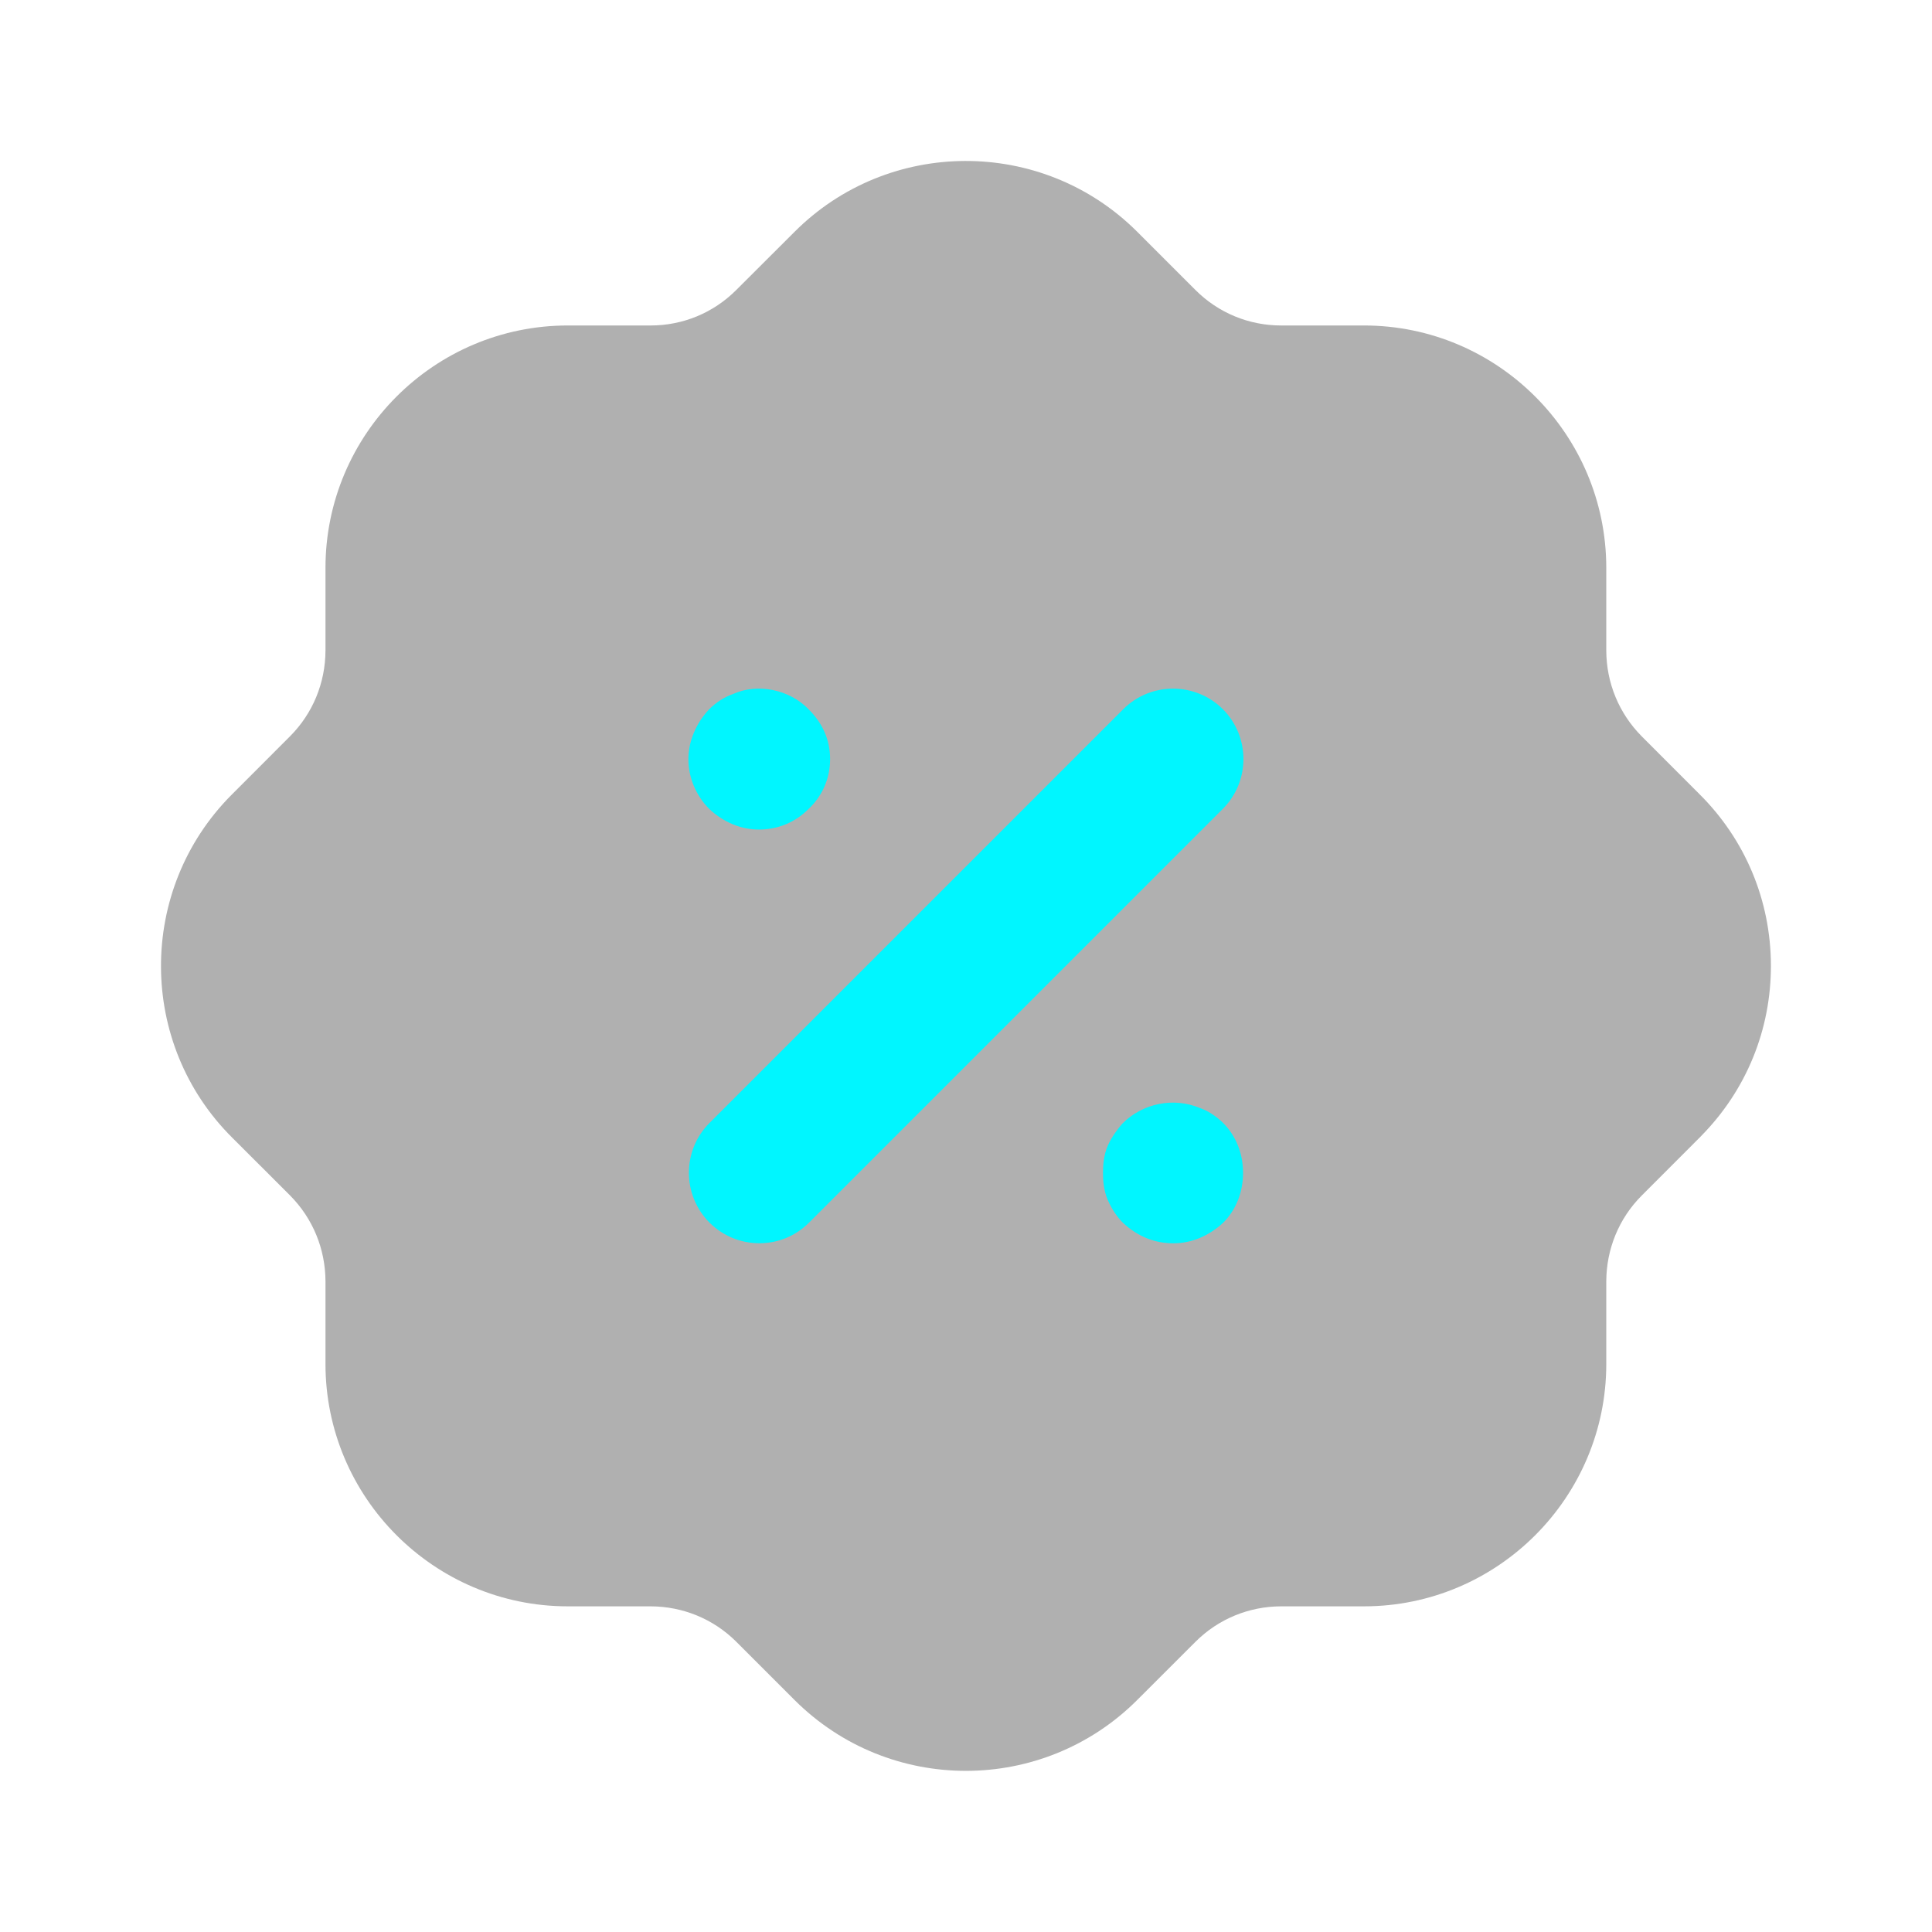
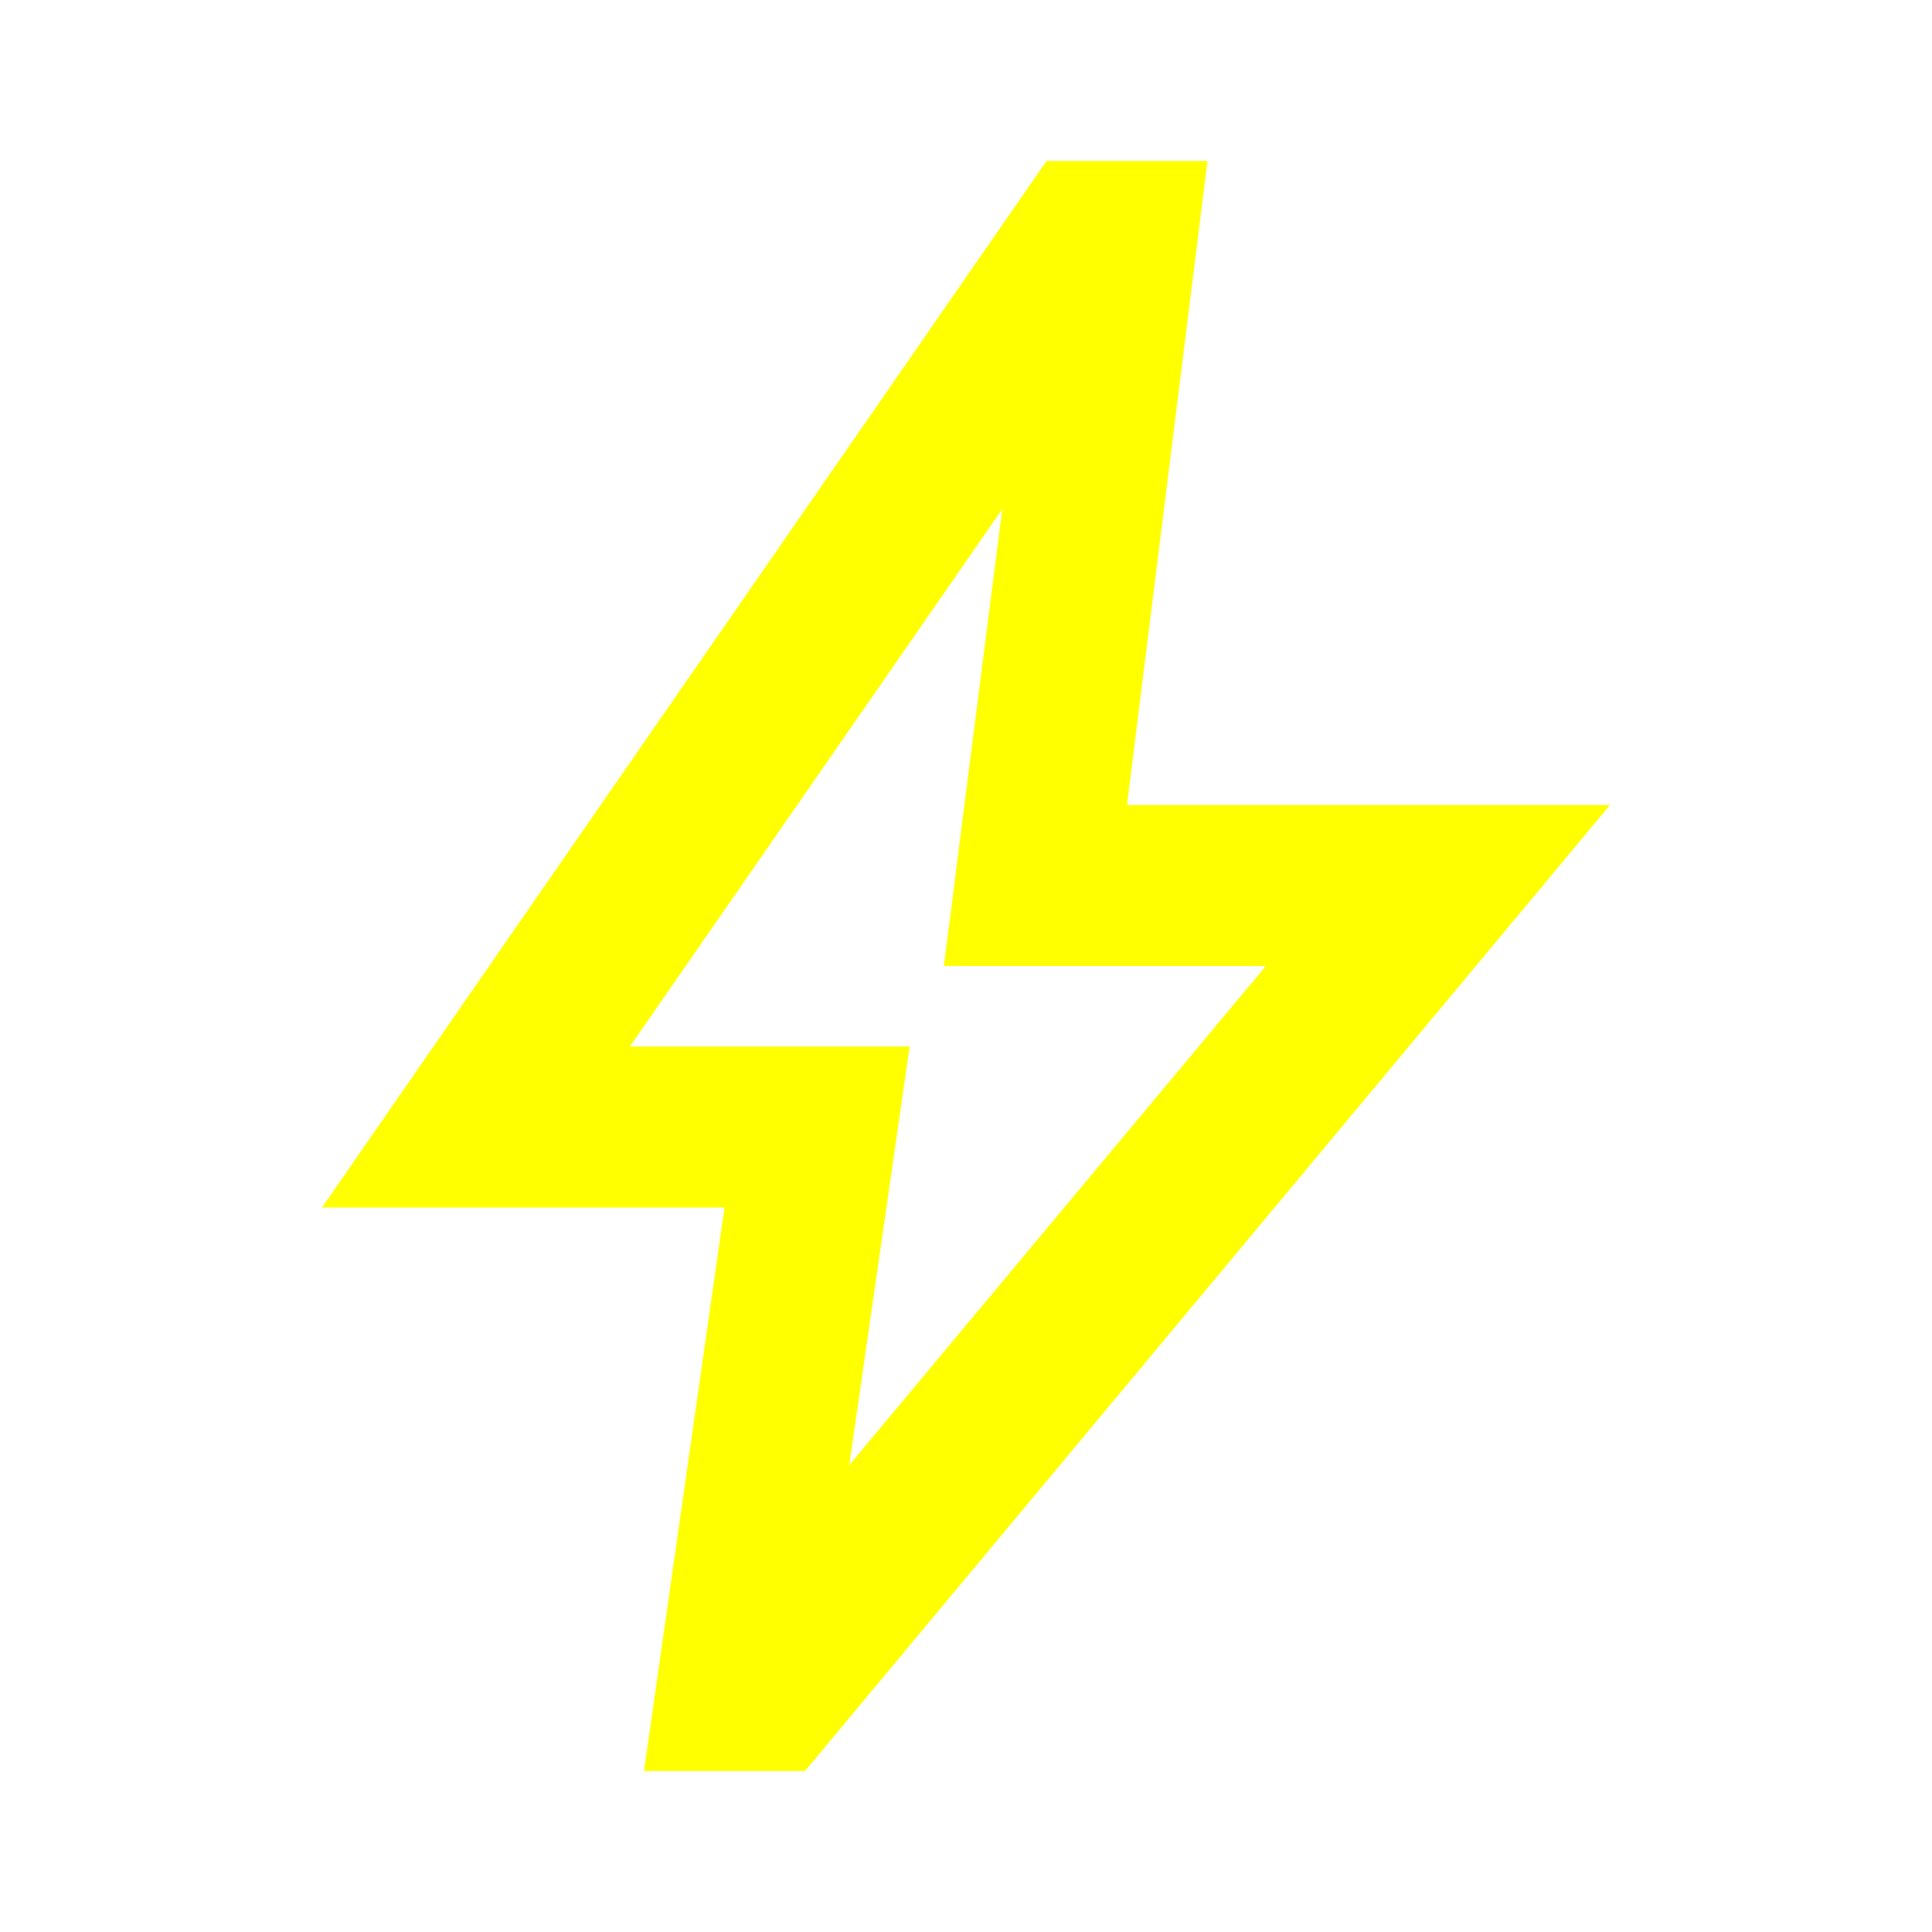
- <svg xmlns="http://www.w3.org/2000/svg" width="32" height="32" viewBox="0 0 32 32" fill="none">
-   <path opacity="0.4" d="M15.999 29.331C14.973 29.331 13.95 28.942 13.167 28.164L12.194 27.191C11.816 26.815 11.311 26.607 10.775 26.606H9.405C7.192 26.606 5.391 24.804 5.391 22.591V21.22C5.389 20.686 5.181 20.18 4.804 19.8L3.847 18.844C2.279 17.286 2.272 14.738 3.832 13.168L4.805 12.194C5.181 11.816 5.389 11.311 5.391 10.775V9.407C5.391 7.192 7.192 5.391 9.405 5.391H10.776C11.311 5.391 11.815 5.183 12.195 4.803L13.153 3.847C14.712 2.279 17.259 2.271 18.829 3.832L19.803 4.806C20.181 5.183 20.686 5.391 21.22 5.391H22.591C24.804 5.391 26.605 7.192 26.605 9.407V10.776C26.607 11.311 26.815 11.816 27.192 12.196L28.149 13.154C28.908 13.908 29.328 14.914 29.332 15.987C29.335 17.054 28.924 18.058 28.176 18.816C28.163 18.83 28.151 18.844 28.137 18.856L27.191 19.803C26.815 20.18 26.607 20.686 26.605 21.222V22.591C26.605 24.804 24.804 26.606 22.591 26.606H21.22C20.686 26.607 20.18 26.815 19.802 27.192L18.843 28.15C18.061 28.936 17.029 29.331 15.999 29.331" fill="#393939" />
-   <path fill-rule="evenodd" clip-rule="evenodd" d="M13.39 13.401C13.17 13.621 12.885 13.74 12.569 13.74C12.273 13.74 11.982 13.619 11.749 13.4C11.528 13.18 11.402 12.879 11.402 12.573C11.402 12.283 11.525 11.984 11.741 11.753C11.86 11.633 12.001 11.543 12.142 11.495C12.545 11.311 13.08 11.419 13.397 11.752C13.51 11.865 13.597 11.989 13.654 12.119C13.717 12.257 13.749 12.415 13.749 12.573C13.749 12.891 13.622 13.185 13.39 13.401ZM20.254 11.746C19.799 11.293 19.059 11.293 18.605 11.746L11.751 18.6C11.297 19.054 11.297 19.794 11.751 20.25C11.973 20.47 12.265 20.592 12.577 20.592C12.889 20.592 13.181 20.47 13.401 20.25L20.254 13.397C20.709 12.941 20.709 12.202 20.254 11.746ZM19.874 18.352C19.442 18.171 18.93 18.269 18.589 18.611C18.518 18.693 18.418 18.821 18.35 18.972C18.278 19.135 18.269 19.309 18.269 19.427C18.269 19.544 18.278 19.717 18.35 19.88C18.417 20.029 18.497 20.151 18.602 20.256C18.844 20.48 19.124 20.593 19.436 20.593C19.732 20.593 20.022 20.473 20.261 20.251C20.473 20.039 20.589 19.745 20.589 19.427C20.589 19.107 20.473 18.815 20.26 18.601C20.142 18.485 20.001 18.395 19.874 18.352Z" fill="#00F6FF" />
+ <svg xmlns="http://www.w3.org/2000/svg" height="24" fill="none" viewBox="0 -960 960 960" width="24">
+   <path fill-rule="evenodd" fill="yellow" d="m422-232 207-248H469l29-227-185 267h139l-30 208ZM320-80l40-280H160l360-520h80l-40 320h240L400-80h-80Zm151-390Z" />
</svg>
